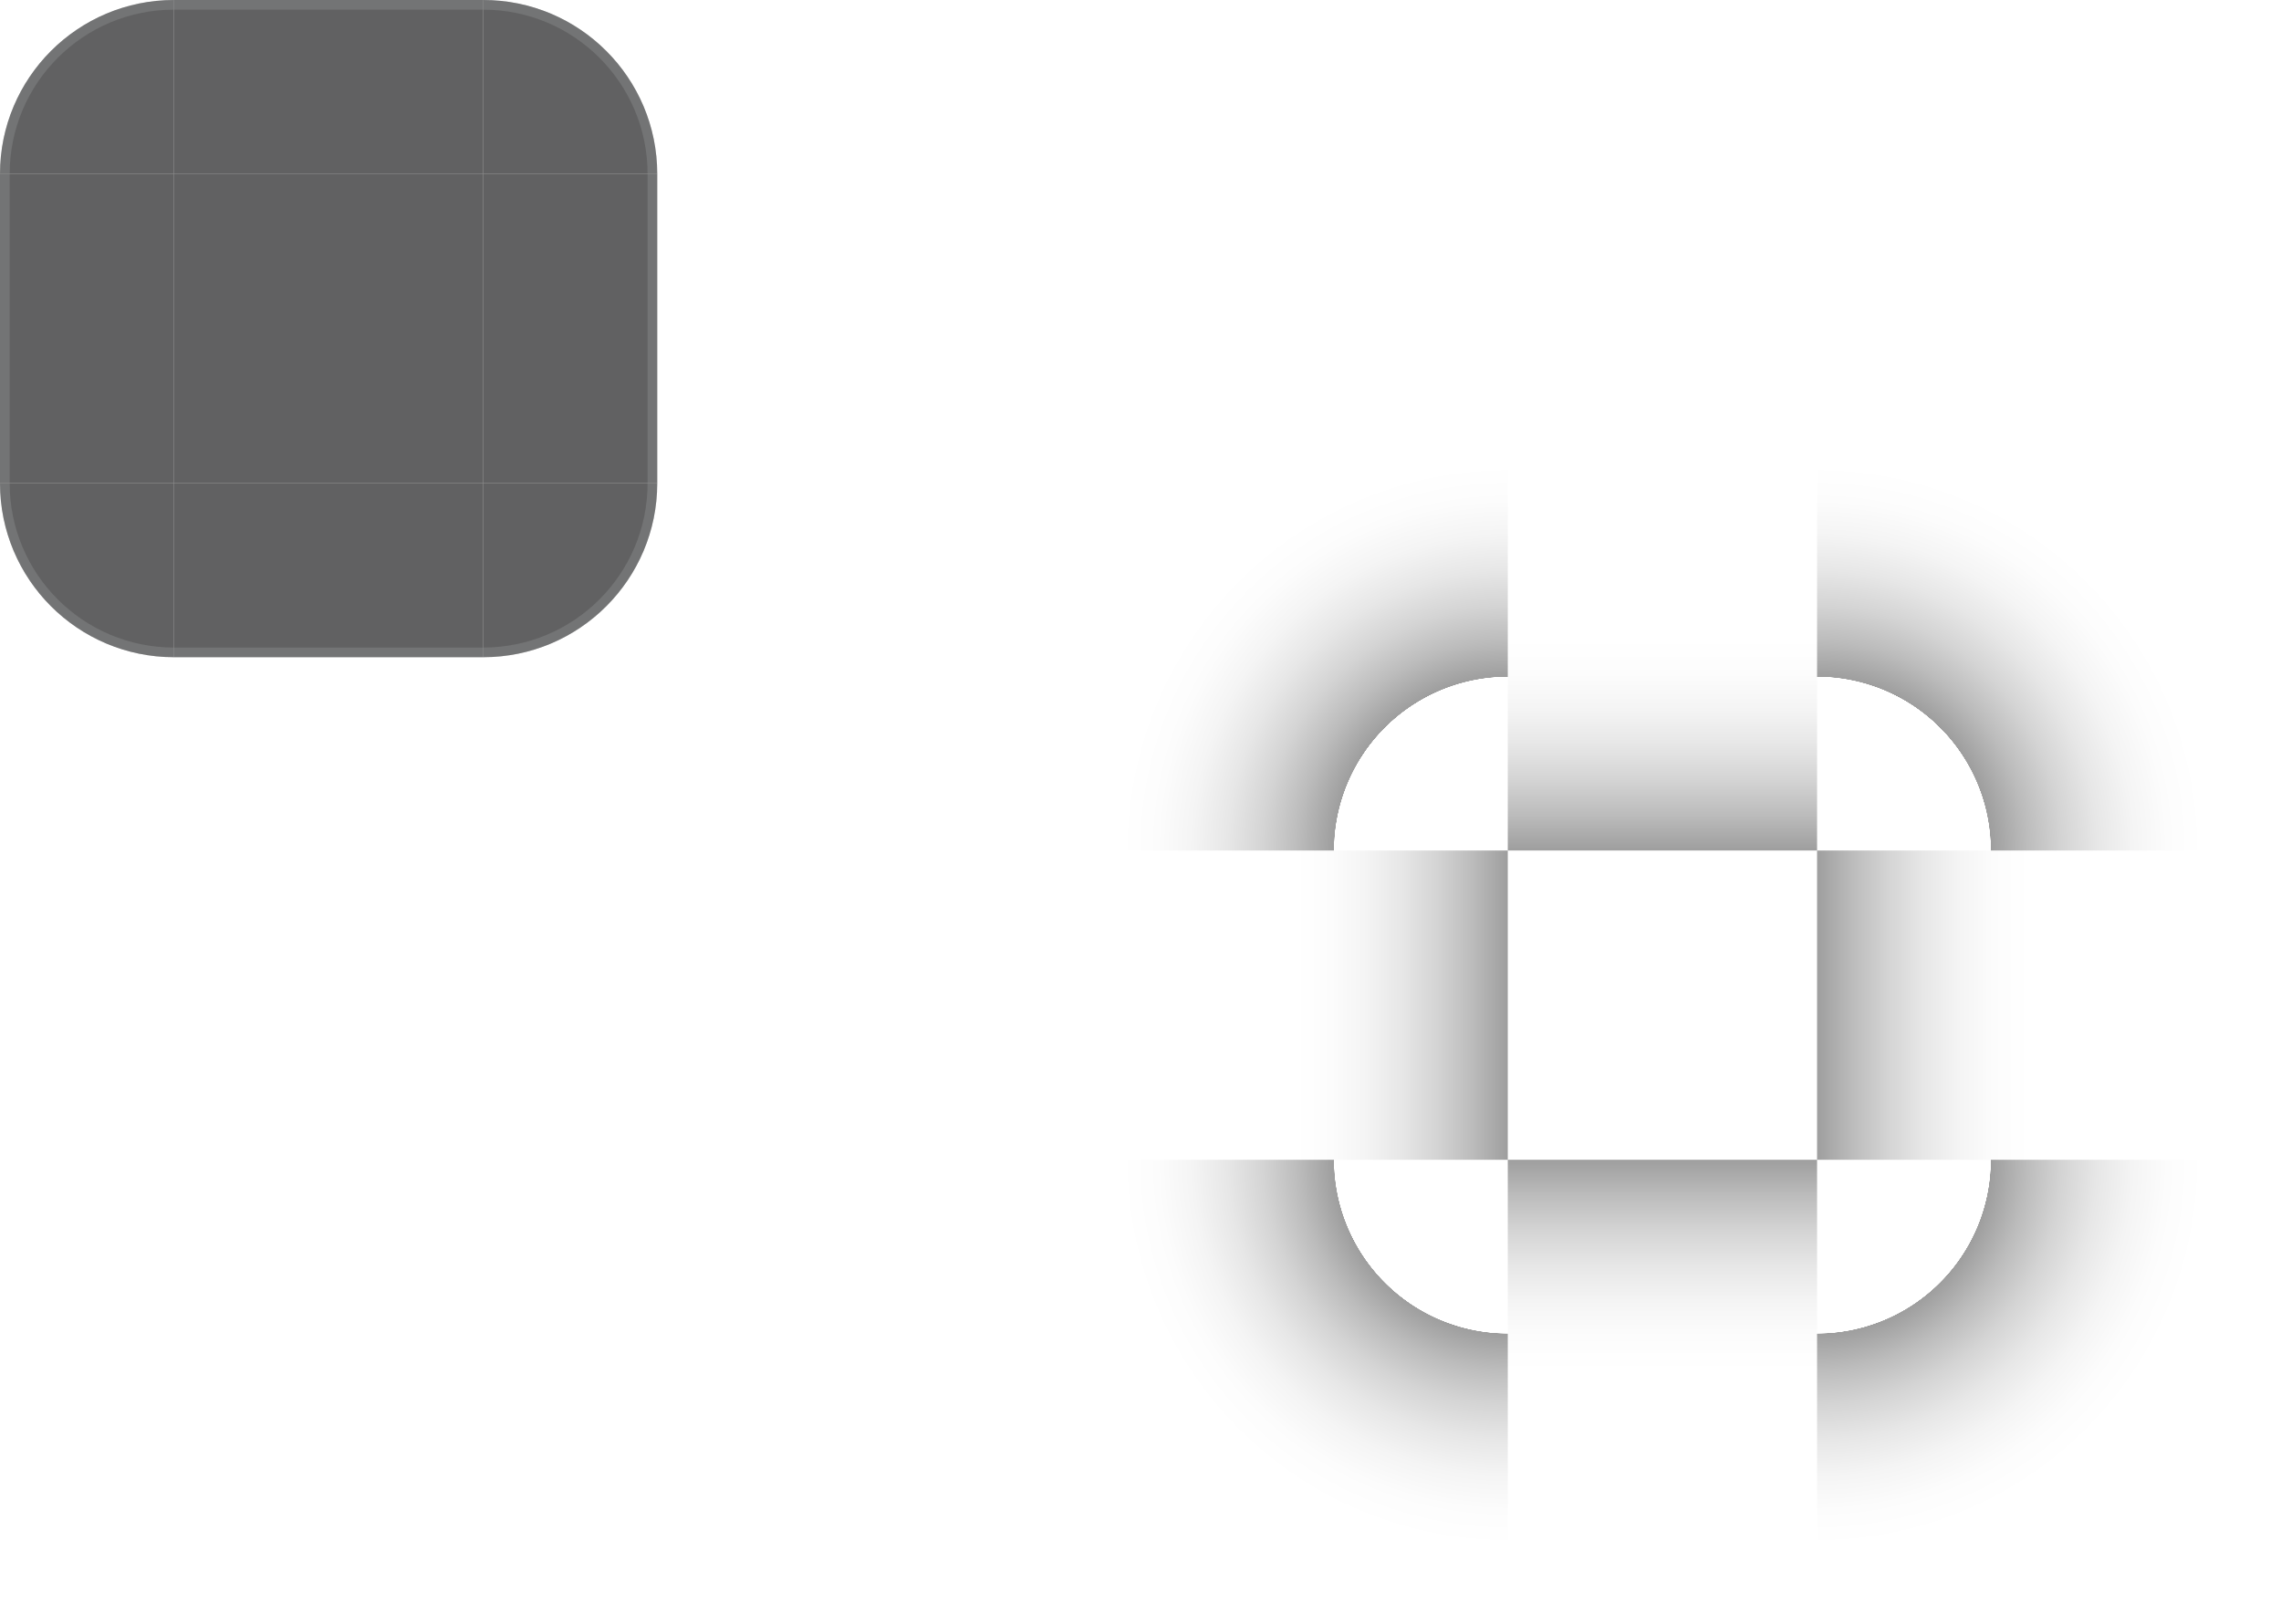
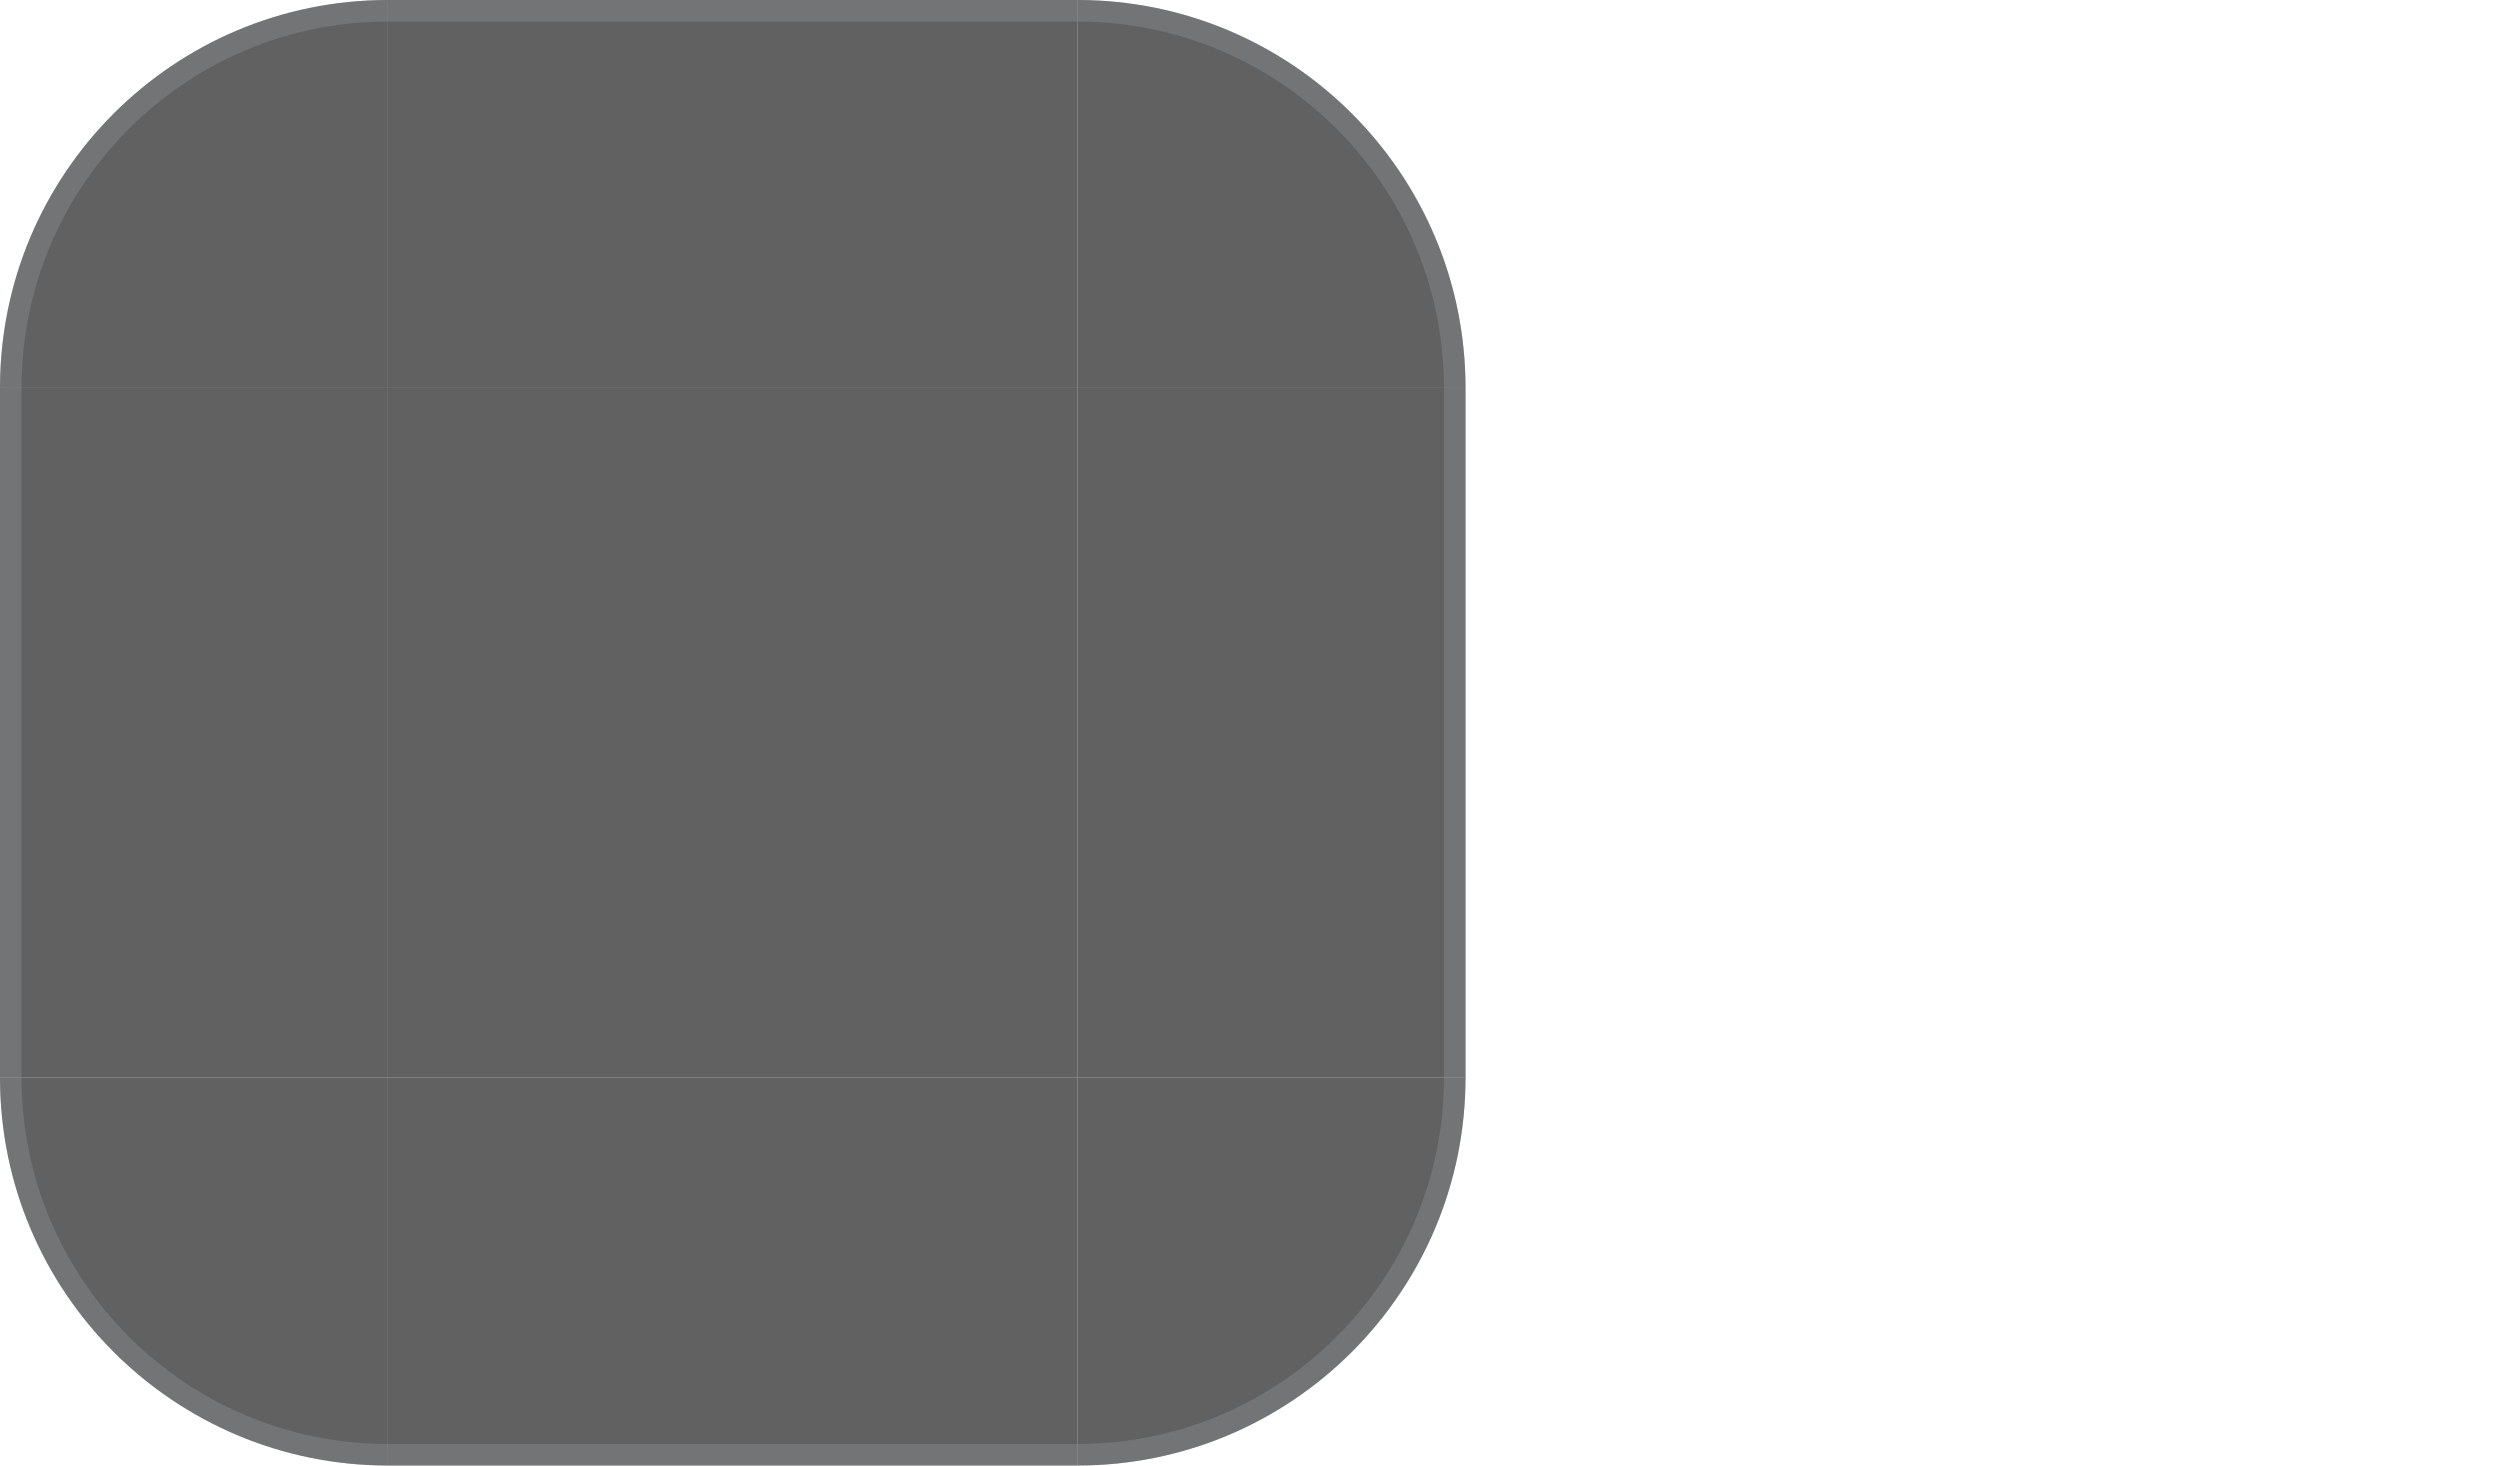
- <svg xmlns="http://www.w3.org/2000/svg" width="236" height="168" viewBox="0 0 236 168">
-   <defs>
-     <radialGradient id="ro-shadow-topleft" gradientUnits="userSpaceOnUse" cx="156" cy="88" r="40">
-       <stop offset="0.449" stop-color="#000000" stop-opacity="0" />
-       <stop offset="0.45" stop-color="#000000" stop-opacity="0.38" />
-       <stop offset="0.542" stop-color="#000000" stop-opacity="0.264" />
-       <stop offset="0.633" stop-color="#000000" stop-opacity="0.169" />
-       <stop offset="0.725" stop-color="#000000" stop-opacity="0.095" />
-       <stop offset="0.817" stop-color="#000000" stop-opacity="0.042" />
-       <stop offset="0.908" stop-color="#000000" stop-opacity="0.011" />
-       <stop offset="1" stop-color="#000000" stop-opacity="0" />
-     </radialGradient>
-     <radialGradient id="ro-shadow-topright" gradientUnits="userSpaceOnUse" cx="188" cy="88" r="40">
-       <stop offset="0.449" stop-color="#000000" stop-opacity="0" />
-       <stop offset="0.45" stop-color="#000000" stop-opacity="0.38" />
-       <stop offset="0.542" stop-color="#000000" stop-opacity="0.264" />
-       <stop offset="0.633" stop-color="#000000" stop-opacity="0.169" />
-       <stop offset="0.725" stop-color="#000000" stop-opacity="0.095" />
-       <stop offset="0.817" stop-color="#000000" stop-opacity="0.042" />
-       <stop offset="0.908" stop-color="#000000" stop-opacity="0.011" />
-       <stop offset="1" stop-color="#000000" stop-opacity="0" />
-     </radialGradient>
-     <radialGradient id="ro-shadow-bottomleft" gradientUnits="userSpaceOnUse" cx="156" cy="120" r="40">
-       <stop offset="0.449" stop-color="#000000" stop-opacity="0" />
-       <stop offset="0.45" stop-color="#000000" stop-opacity="0.38" />
-       <stop offset="0.542" stop-color="#000000" stop-opacity="0.264" />
-       <stop offset="0.633" stop-color="#000000" stop-opacity="0.169" />
-       <stop offset="0.725" stop-color="#000000" stop-opacity="0.095" />
-       <stop offset="0.817" stop-color="#000000" stop-opacity="0.042" />
-       <stop offset="0.908" stop-color="#000000" stop-opacity="0.011" />
-       <stop offset="1" stop-color="#000000" stop-opacity="0" />
-     </radialGradient>
-     <radialGradient id="ro-shadow-bottomright" gradientUnits="userSpaceOnUse" cx="188" cy="120" r="40">
-       <stop offset="0.449" stop-color="#000000" stop-opacity="0" />
-       <stop offset="0.45" stop-color="#000000" stop-opacity="0.38" />
-       <stop offset="0.542" stop-color="#000000" stop-opacity="0.264" />
-       <stop offset="0.633" stop-color="#000000" stop-opacity="0.169" />
-       <stop offset="0.725" stop-color="#000000" stop-opacity="0.095" />
-       <stop offset="0.817" stop-color="#000000" stop-opacity="0.042" />
-       <stop offset="0.908" stop-color="#000000" stop-opacity="0.011" />
-       <stop offset="1" stop-color="#000000" stop-opacity="0" />
-     </radialGradient>
-     <linearGradient id="ro-shadow-top" x1="0" y1="1" x2="0" y2="0">
-       <stop offset="0" stop-color="#000000" stop-opacity="0.38" />
-       <stop offset="0.167" stop-color="#000000" stop-opacity="0.264" />
-       <stop offset="0.333" stop-color="#000000" stop-opacity="0.169" />
-       <stop offset="0.5" stop-color="#000000" stop-opacity="0.095" />
-       <stop offset="0.667" stop-color="#000000" stop-opacity="0.042" />
-       <stop offset="0.833" stop-color="#000000" stop-opacity="0.011" />
-       <stop offset="1" stop-color="#000000" stop-opacity="0" />
-     </linearGradient>
-     <linearGradient id="ro-shadow-bottom" x1="0" y1="0" x2="0" y2="1">
-       <stop offset="0" stop-color="#000000" stop-opacity="0.38" />
-       <stop offset="0.167" stop-color="#000000" stop-opacity="0.264" />
-       <stop offset="0.333" stop-color="#000000" stop-opacity="0.169" />
-       <stop offset="0.5" stop-color="#000000" stop-opacity="0.095" />
-       <stop offset="0.667" stop-color="#000000" stop-opacity="0.042" />
-       <stop offset="0.833" stop-color="#000000" stop-opacity="0.011" />
-       <stop offset="1" stop-color="#000000" stop-opacity="0" />
-     </linearGradient>
-     <linearGradient id="ro-shadow-left" x1="1" y1="0" x2="0" y2="0">
-       <stop offset="0" stop-color="#000000" stop-opacity="0.38" />
-       <stop offset="0.167" stop-color="#000000" stop-opacity="0.264" />
-       <stop offset="0.333" stop-color="#000000" stop-opacity="0.169" />
-       <stop offset="0.5" stop-color="#000000" stop-opacity="0.095" />
-       <stop offset="0.667" stop-color="#000000" stop-opacity="0.042" />
-       <stop offset="0.833" stop-color="#000000" stop-opacity="0.011" />
-       <stop offset="1" stop-color="#000000" stop-opacity="0" />
-     </linearGradient>
-     <linearGradient id="ro-shadow-right" x1="0" y1="0" x2="1" y2="0">
-       <stop offset="0" stop-color="#000000" stop-opacity="0.38" />
-       <stop offset="0.167" stop-color="#000000" stop-opacity="0.264" />
-       <stop offset="0.333" stop-color="#000000" stop-opacity="0.169" />
-       <stop offset="0.5" stop-color="#000000" stop-opacity="0.095" />
-       <stop offset="0.667" stop-color="#000000" stop-opacity="0.042" />
-       <stop offset="0.833" stop-color="#000000" stop-opacity="0.011" />
-       <stop offset="1" stop-color="#000000" stop-opacity="0" />
-     </linearGradient>
-   </defs>
+ <svg xmlns="http://www.w3.org/2000/svg" width="116" height="68" viewBox="0 0 116 68">
  <g id="topleft">
    <path d="M 18,18 L 0,18 A 18,18 0 0 1 18,0 Z" fill="#2B2B2C" fill-opacity="0.74" />
    <path d="M 0,18 A 18,18 0 0 1 18,0 L 18,1 A 17,17 0 0 0 1,18 Z" fill="#A3A4A7" fill-opacity="0.28" />
  </g>
  <g id="topright">
    <path d="M 50,18 L 68,18 A 18,18 0 0 0 50,0 Z" fill="#2B2B2C" fill-opacity="0.74" />
    <path d="M 68,18 A 18,18 0 0 0 50,0 L 50,1 A 17,17 0 0 1 67,18 Z" fill="#A3A4A7" fill-opacity="0.28" />
  </g>
  <g id="bottomleft">
    <path d="M 18,50 L 0,50 A 18,18 0 0 0 18,68 Z" fill="#2B2B2C" fill-opacity="0.74" />
    <path d="M 0,50 A 18,18 0 0 0 18,68 L 18,67 A 17,17 0 0 1 1,50 Z" fill="#A3A4A7" fill-opacity="0.28" />
  </g>
  <g id="bottomright">
    <path d="M 50,50 L 68,50 A 18,18 0 0 1 50,68 Z" fill="#2B2B2C" fill-opacity="0.74" />
    <path d="M 68,50 A 18,18 0 0 1 50,68 L 50,67 A 17,17 0 0 0 67,50 Z" fill="#A3A4A7" fill-opacity="0.28" />
  </g>
  <g id="top">
    <rect x="18" y="0" width="32" height="18" fill="#2B2B2C" fill-opacity="0.74" />
    <rect x="18" y="0" width="32" height="1" fill="#A3A4A7" fill-opacity="0.28" />
  </g>
  <g id="bottom">
    <rect x="18" y="50" width="32" height="18" fill="#2B2B2C" fill-opacity="0.74" />
    <rect x="18" y="67" width="32" height="1" fill="#A3A4A7" fill-opacity="0.28" />
  </g>
  <g id="left">
    <rect x="0" y="18" width="18" height="32" fill="#2B2B2C" fill-opacity="0.74" />
    <rect x="0" y="18" width="1" height="32" fill="#A3A4A7" fill-opacity="0.28" />
  </g>
  <g id="right">
    <rect x="50" y="18" width="18" height="32" fill="#2B2B2C" fill-opacity="0.74" />
    <rect x="67" y="18" width="1" height="32" fill="#A3A4A7" fill-opacity="0.28" />
  </g>
  <g id="center">
    <rect x="18" y="18" width="32" height="32" fill="#2B2B2C" fill-opacity="0.74" />
  </g>
  <rect id="hint-top-margin" x="76" y="0" width="1" height="12" fill-opacity="0" />
  <rect id="hint-bottom-margin" x="80" y="0" width="1" height="12" fill-opacity="0" />
  <rect id="hint-left-margin" x="84" y="0" width="12" height="1" fill-opacity="0" />
  <rect id="hint-right-margin" x="84" y="4" width="12" height="1" fill-opacity="0" />
  <rect id="hint-stretch-borders" x="76" y="20" width="1" height="1" fill-opacity="0" />
-   <rect id="shadow-topleft" x="116" y="48" width="40" height="40" fill="url(#ro-shadow-topleft)" />
-   <rect id="shadow-topright" x="188" y="48" width="40" height="40" fill="url(#ro-shadow-topright)" />
-   <rect id="shadow-bottomleft" x="116" y="120" width="40" height="40" fill="url(#ro-shadow-bottomleft)" />
-   <rect id="shadow-bottomright" x="188" y="120" width="40" height="40" fill="url(#ro-shadow-bottomright)" />
-   <rect id="shadow-top" x="156" y="66" width="32" height="22" fill="url(#ro-shadow-top)" />
-   <rect id="shadow-bottom" x="156" y="120" width="32" height="22" fill="url(#ro-shadow-bottom)" />
-   <rect id="shadow-left" x="134" y="88" width="22" height="32" fill="url(#ro-shadow-left)" />
-   <rect id="shadow-right" x="188" y="88" width="22" height="32" fill="url(#ro-shadow-right)" />
-   <rect id="shadow-hint-top-margin" x="116" y="8" width="1" height="22" fill-opacity="0" />
-   <rect id="shadow-hint-bottom-margin" x="120" y="8" width="1" height="22" fill-opacity="0" />
-   <rect id="shadow-hint-left-margin" x="124" y="8" width="22" height="1" fill-opacity="0" />
-   <rect id="shadow-hint-right-margin" x="124" y="12" width="22" height="1" fill-opacity="0" />
</svg>
